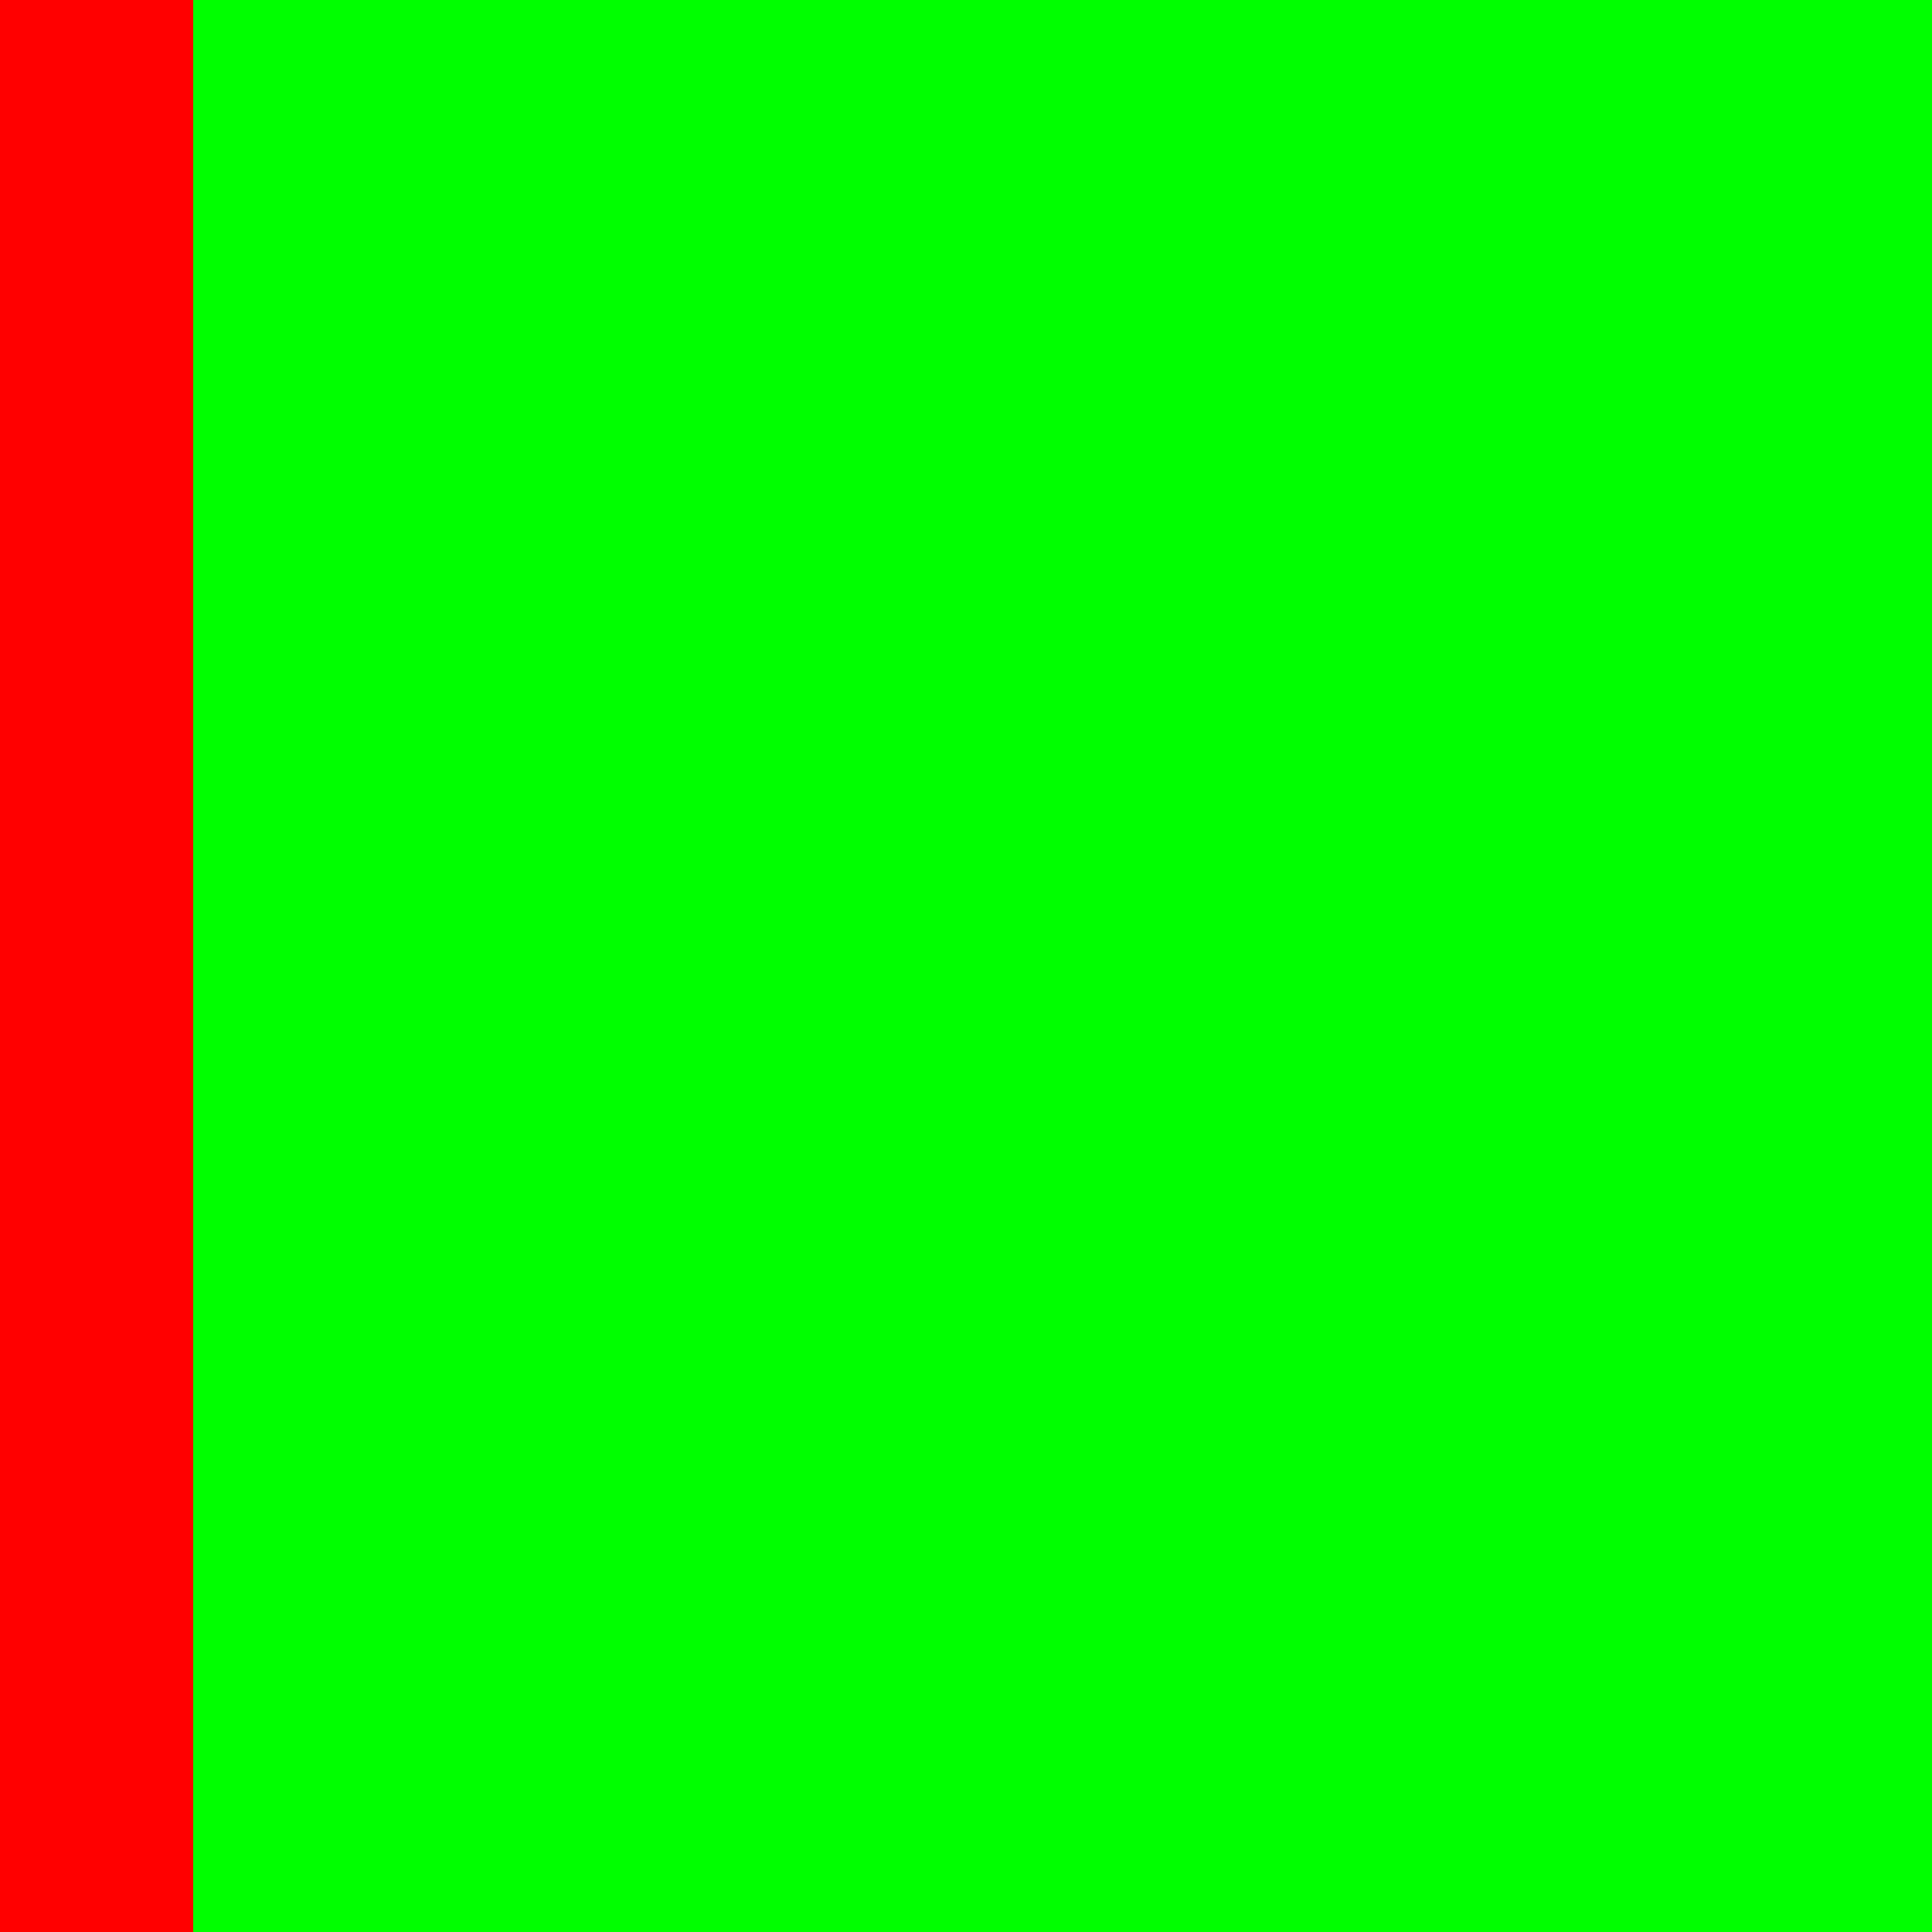
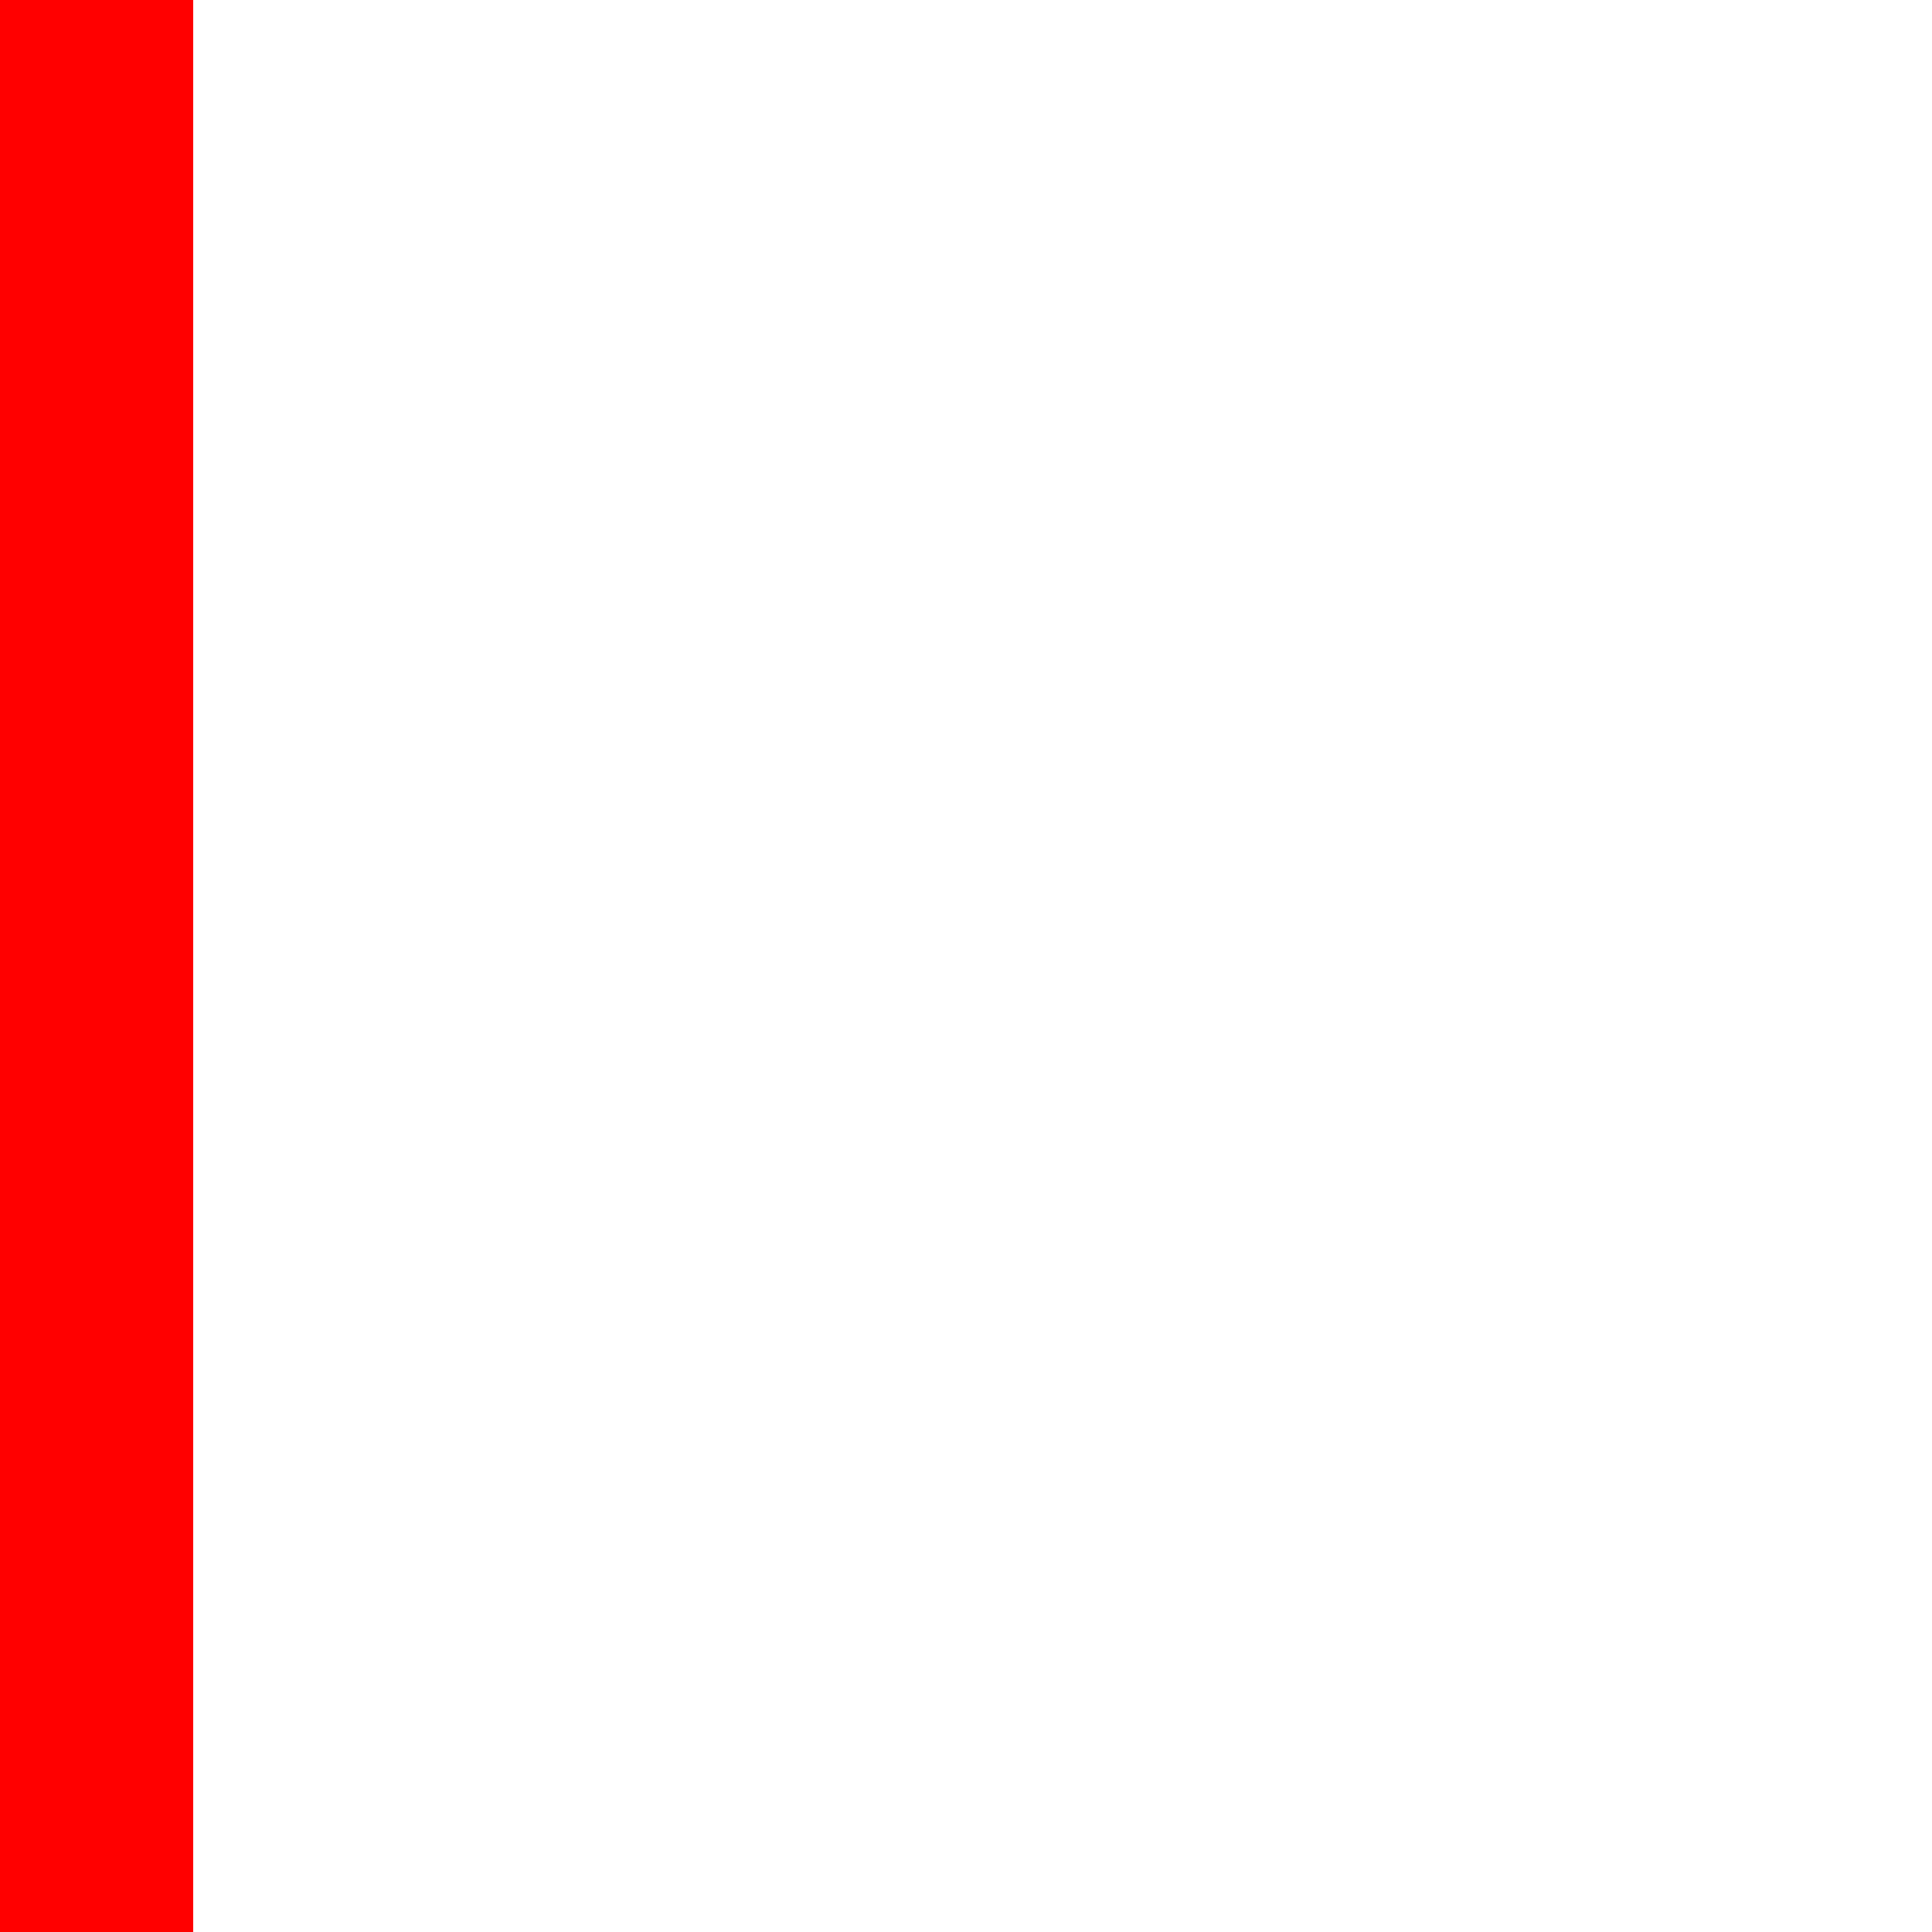
- <svg xmlns="http://www.w3.org/2000/svg" version="1.1" id="Layer_1" x="0px" y="0px" width="10px" height="10px" viewBox="0 0 10 10" enable-background="new 0 0 10 10" xml:space="preserve">
-   <rect fill="#FF0000" width="1" height="10" />
-   <text transform="matrix(1 0 0 1 0 -7.2285)" font-family="'ArialMT'" font-size="12">lines-vert-a</text>
-   <rect x="1" fill="#00FF00" width="9" height="10" />
+ <svg xmlns="http://www.w3.org/2000/svg" version="1.1" id="Layer_1" x="0px" y="0px" viewBox="-252 359.5 10 10" style="enable-background:new -252 359.5 10 10;" xml:space="preserve">
+   <style type="text/css">
+ 	.st0{enable-background:new    ;}
+ 	.st1{fill:#FF0000;}
+ </style>
+   <text transform="matrix(1 0 0 1 -252 352.2715)" style="font-family:'ArialMT'; font-size:12px;">lines-vert-a</text>
+   <rect x="-252" y="359.5" class="st1" width="1" height="10" />
</svg>
